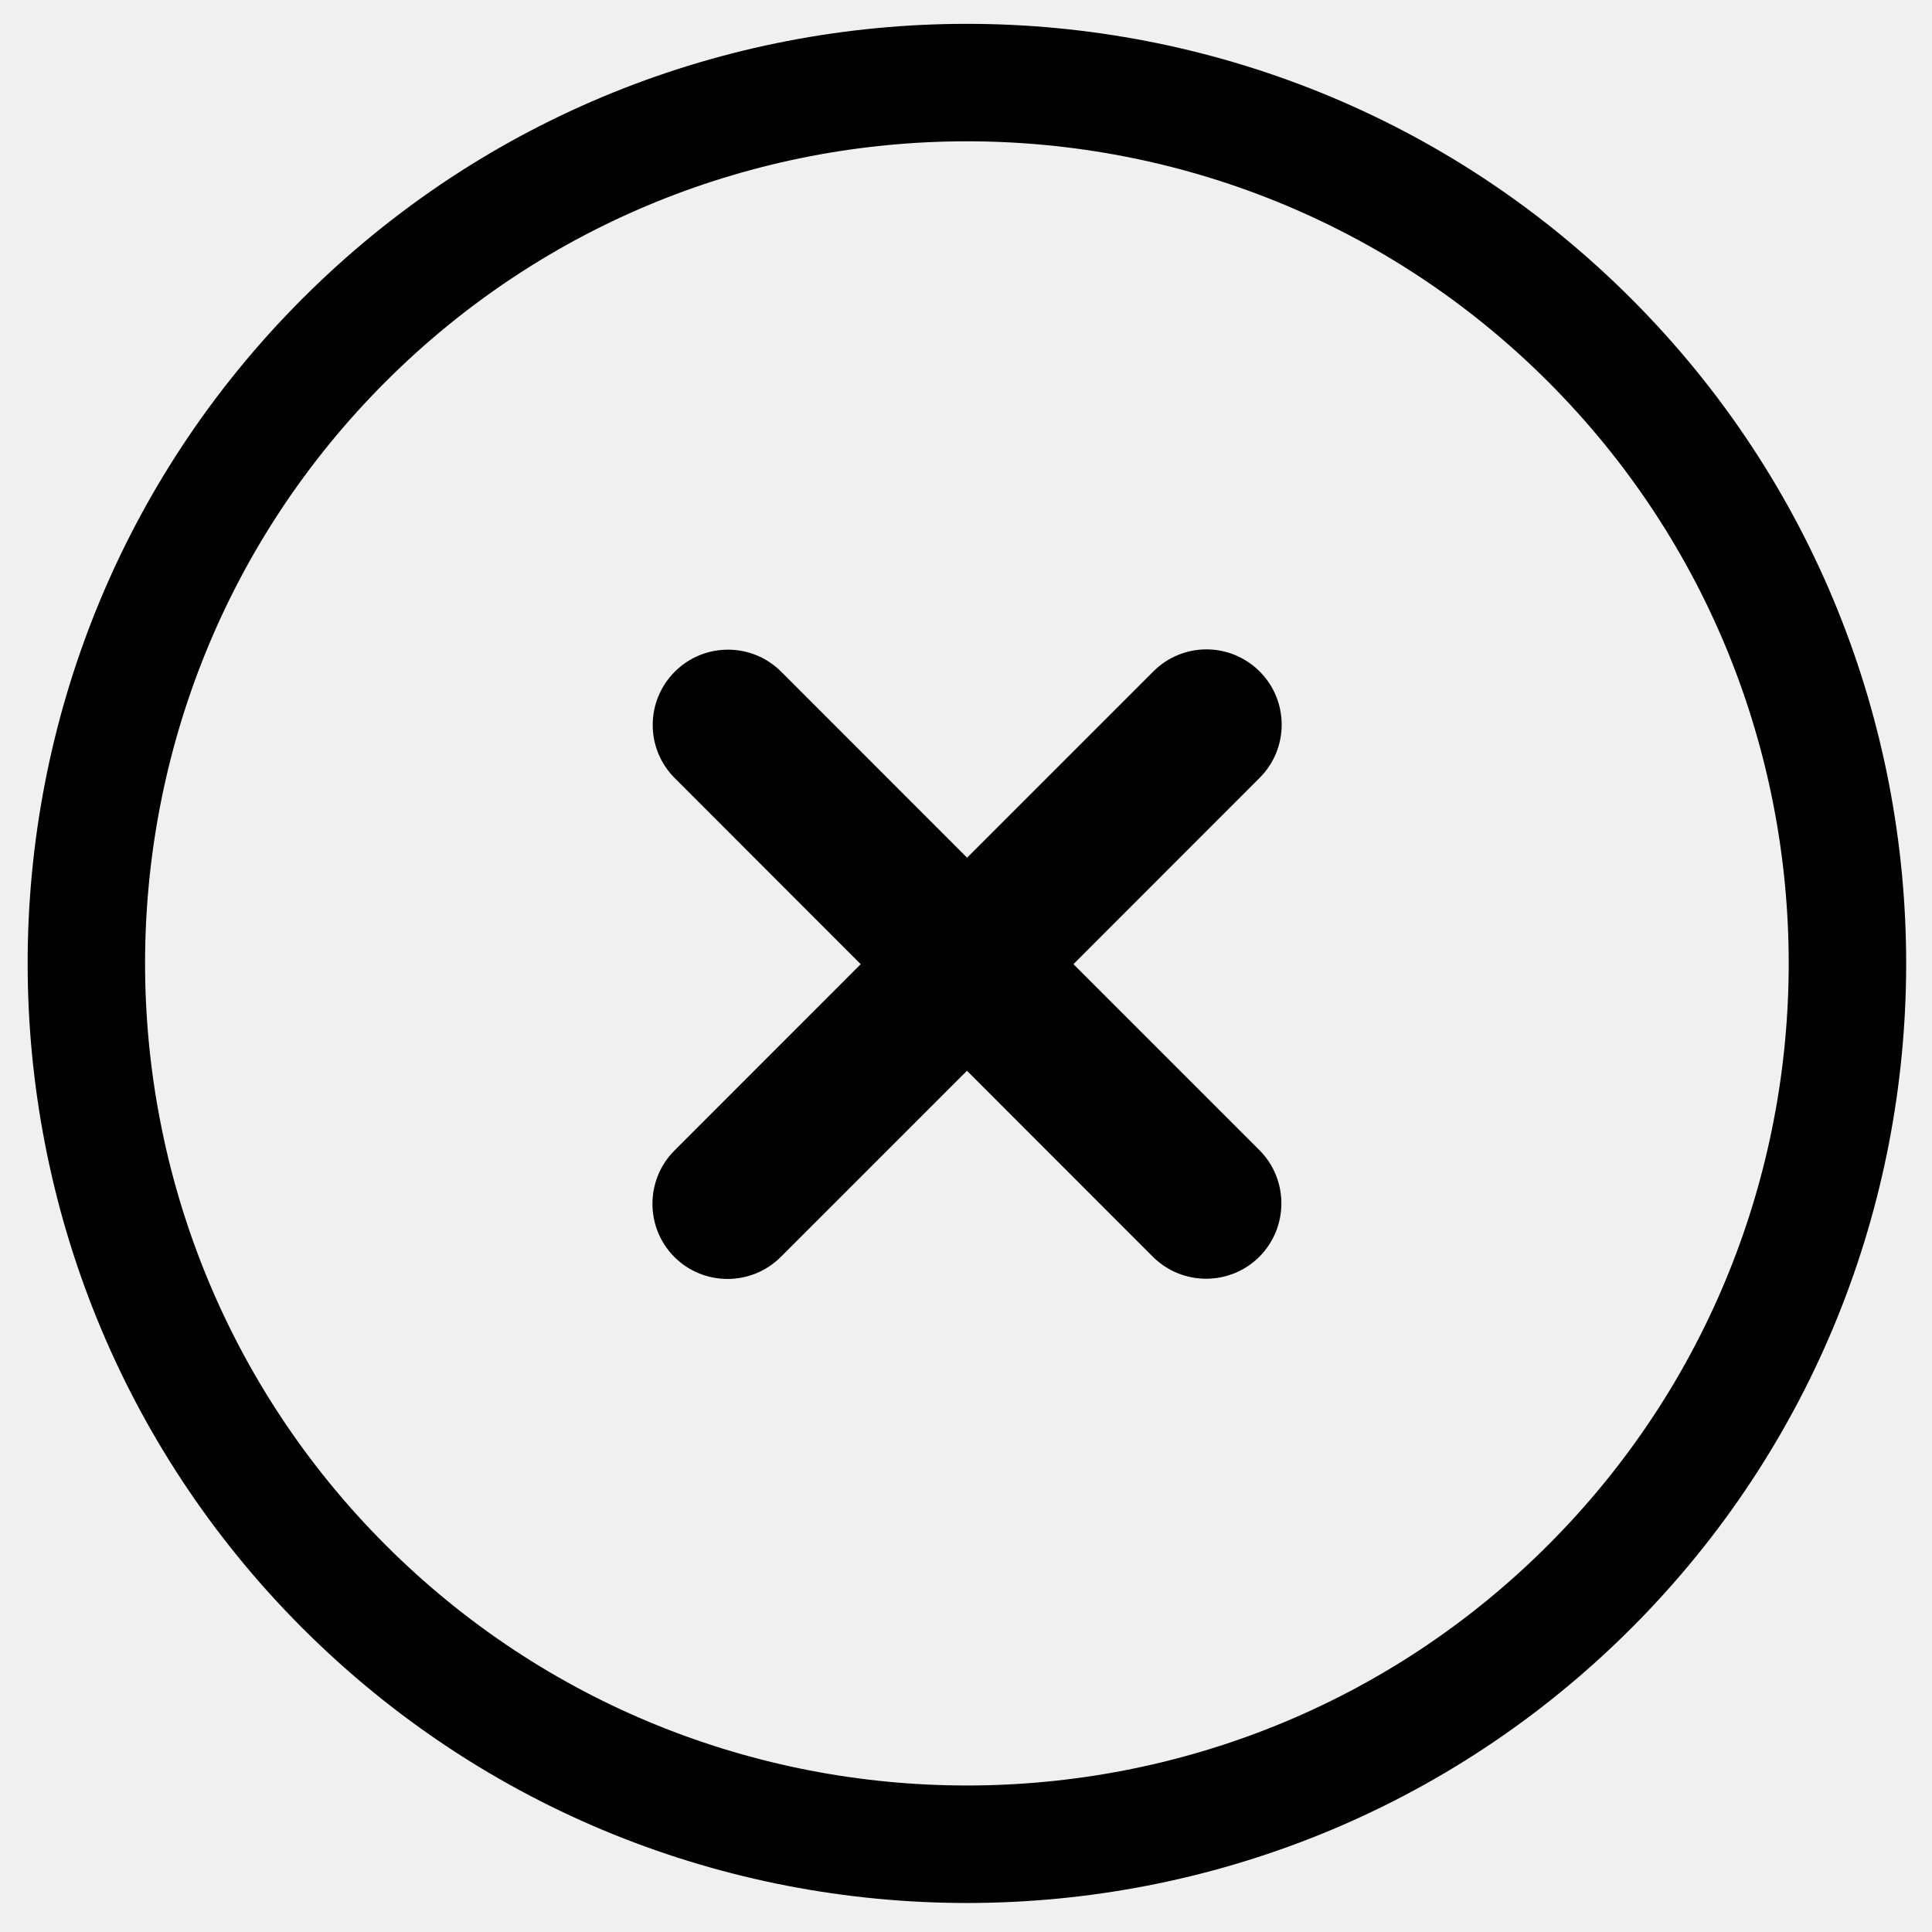
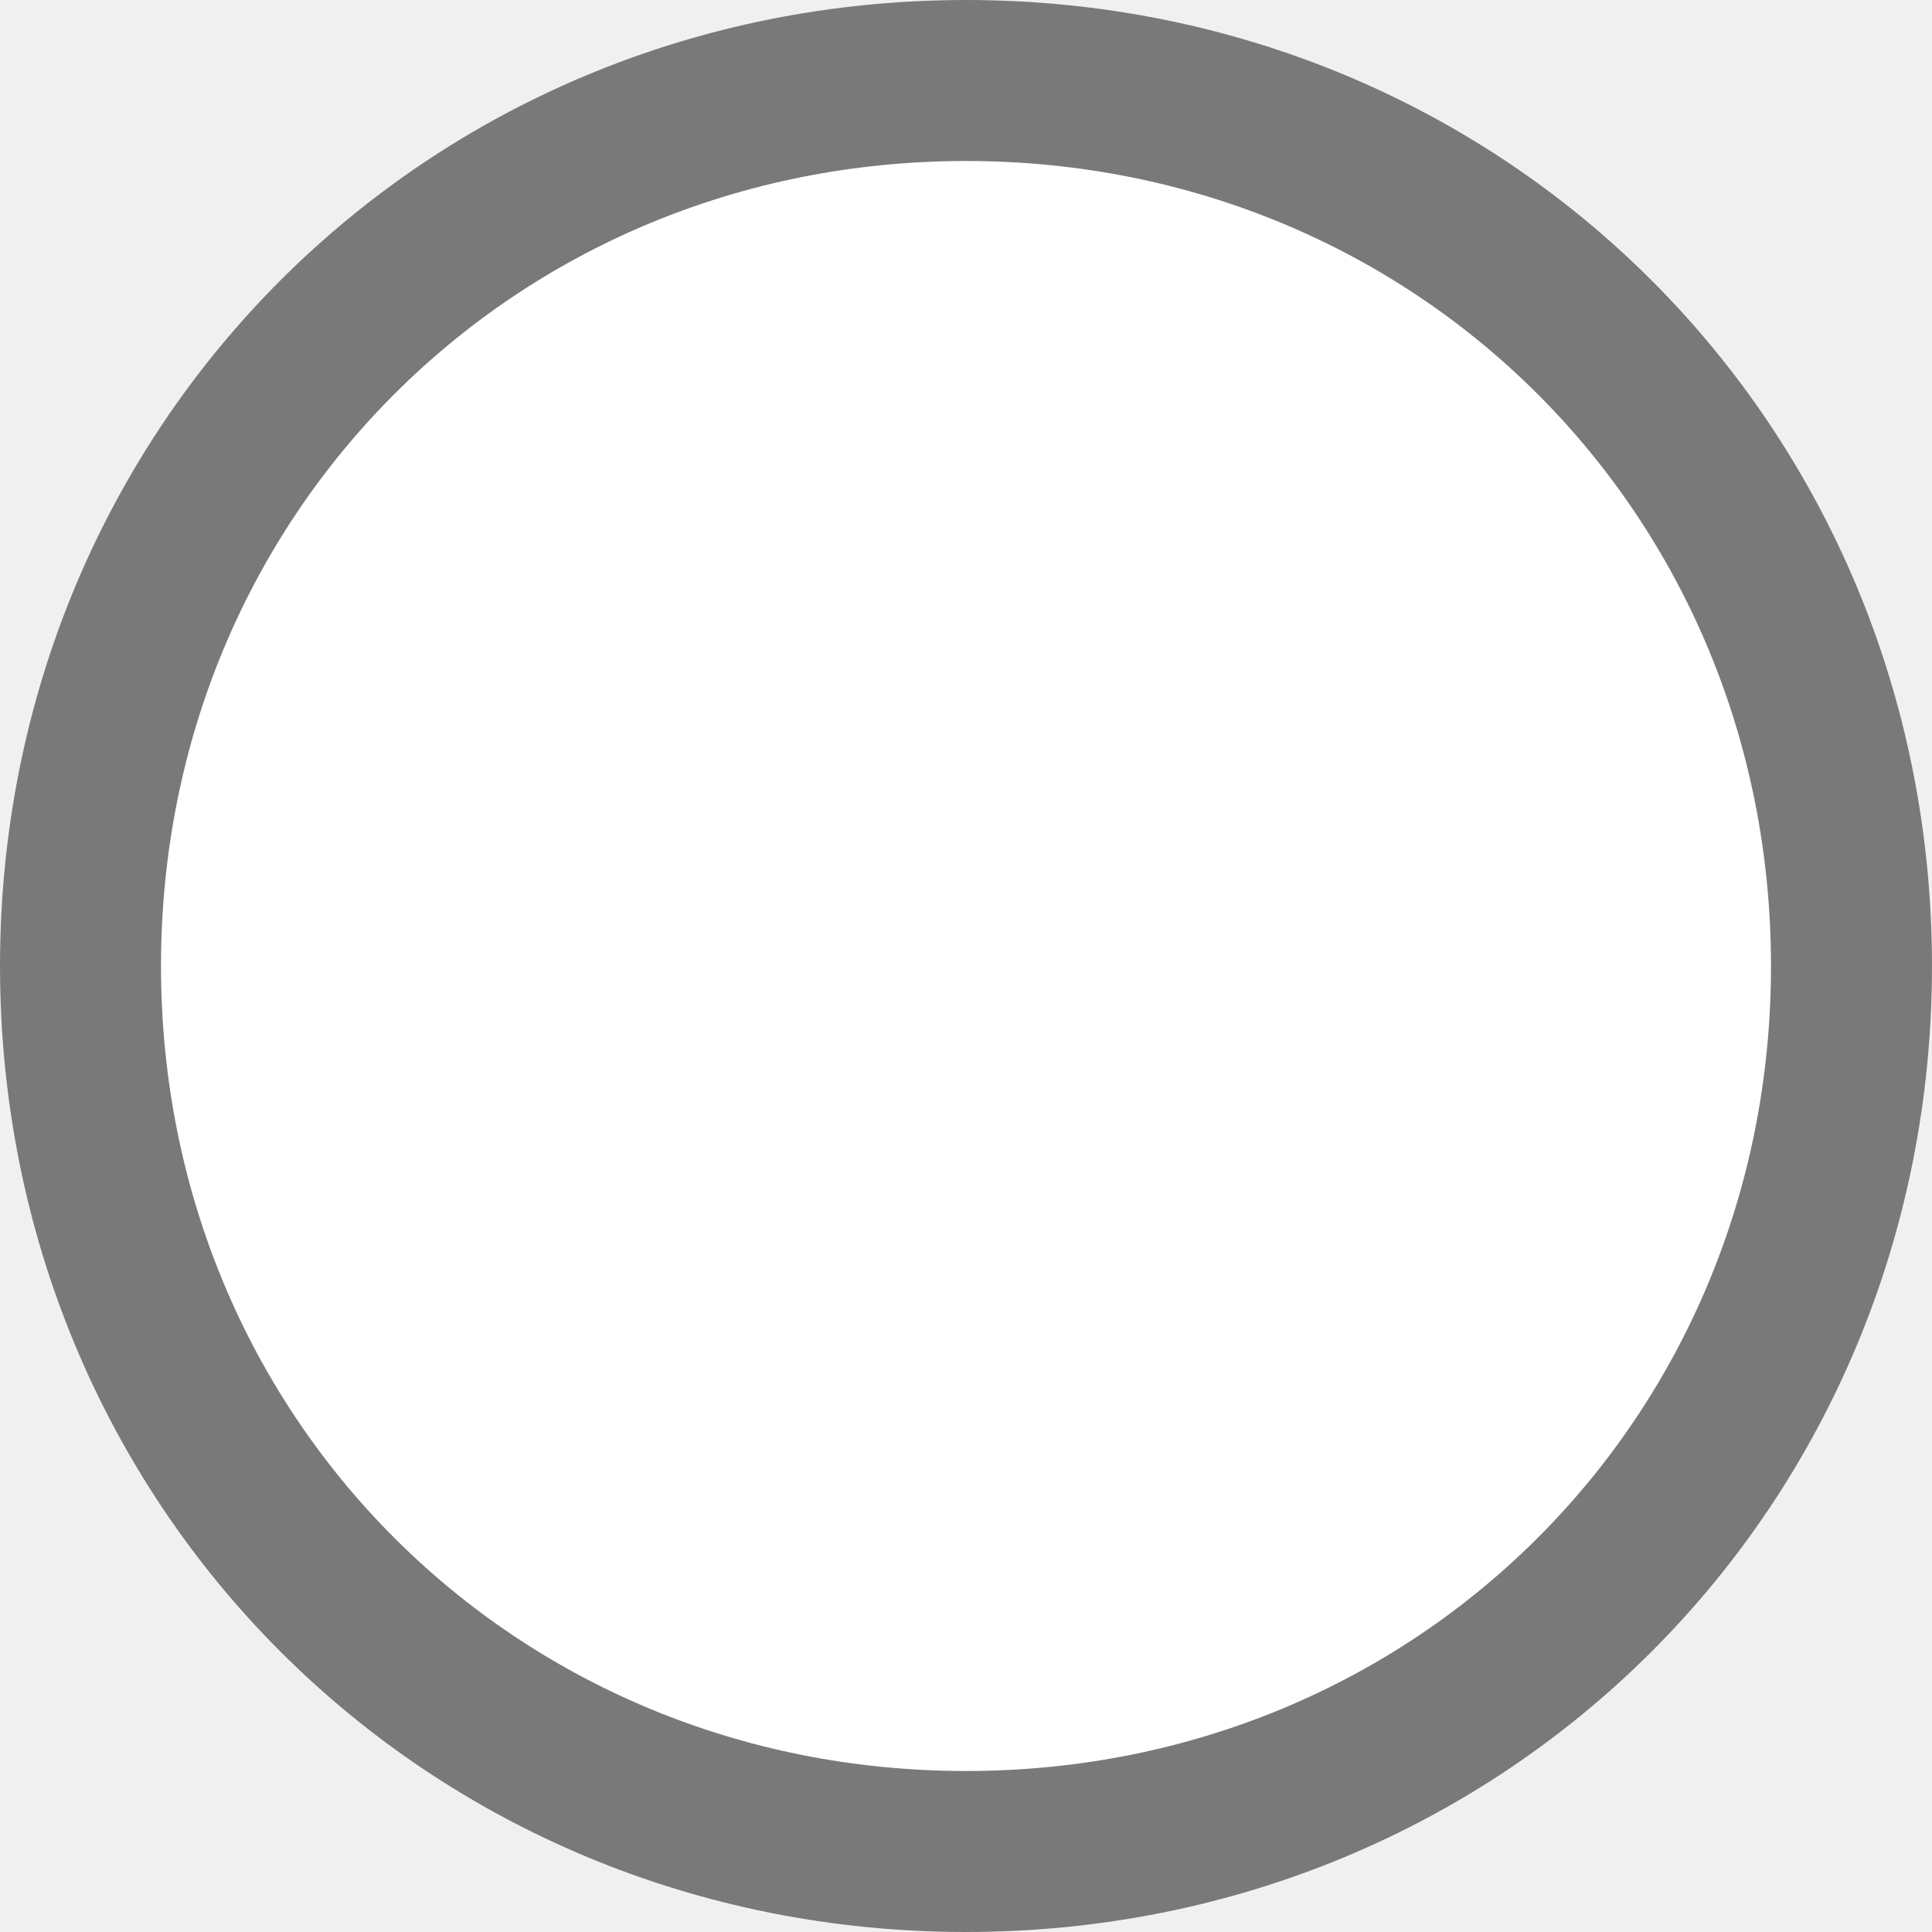
- <svg xmlns="http://www.w3.org/2000/svg" version="1.1" width="18px" height="18px">
-   <g transform="matrix(1 0 0 1 -214 -370 )">
-     <path d="M 11.734 10.716  L 10.001 8.983  L 11.736 7.247  C 12.01 6.973  12.009 6.529  11.736 6.256  C 11.462 5.982  11.02 5.981  10.745 6.256  L 9.01 7.991  L 7.278 6.258  C 7.004 5.984  6.559 5.985  6.287 6.258  C 6.013 6.532  6.012 6.976  6.287 7.25  L 8.019 8.983  L 6.284 10.719  C 6.011 10.992  6.01 11.437  6.283 11.711  C 6.556 11.984  7.001 11.984  7.275 11.71  L 9.009 9.976  L 10.741 11.709  C 11.014 11.981  11.459 11.983  11.734 11.708  C 12.006 11.434  12.007 10.99  11.734 10.716  Z M 15.198 2.783  C 11.786 -0.631  6.231 -0.632  2.817 2.783  C -0.596 6.198  -0.595 11.754  2.817 15.168  C 6.231 18.583  11.785 18.584  15.199 15.169  C 18.613 11.754  18.613 6.198  15.198 2.783  Z M 3.592 14.394  C 0.605 11.406  0.605 6.545  3.591 3.558  C 6.579 0.569  11.437 0.57  14.424 3.557  C 17.412 6.545  17.412 11.406  14.424 14.394  C 11.439 17.382  6.579 17.382  3.592 14.394  Z " fill-rule="nonzero" fill="#000000" stroke="none" transform="matrix(1 0 0 1 214 370 )" />
-   </g>
+ <svg xmlns="http://www.w3.org/2000/svg" version="1.1" width="12px" height="12px" viewBox="305 2175.5  12 12">
+   <path d="M 311 2175.5  C 314.36 2175.5  317 2178.14  317 2181.5  C 317 2184.86  314.36 2187.5  311 2187.5  C 307.64 2187.5  305 2184.86  305 2181.5  C 305 2178.14  307.64 2175.5  311 2175.5  Z " fill-rule="nonzero" fill="#ffffff" stroke="none" />
+   <path d="M 311 2176  C 314.08 2176  316.5 2178.42  316.5 2181.5  C 316.5 2184.58  314.08 2187  311 2187  C 307.92 2187  305.5 2184.58  305.5 2181.5  C 305.5 2178.42  307.92 2176  311 2176  Z " stroke-width="1" stroke="#797979" fill="none" />
</svg>
